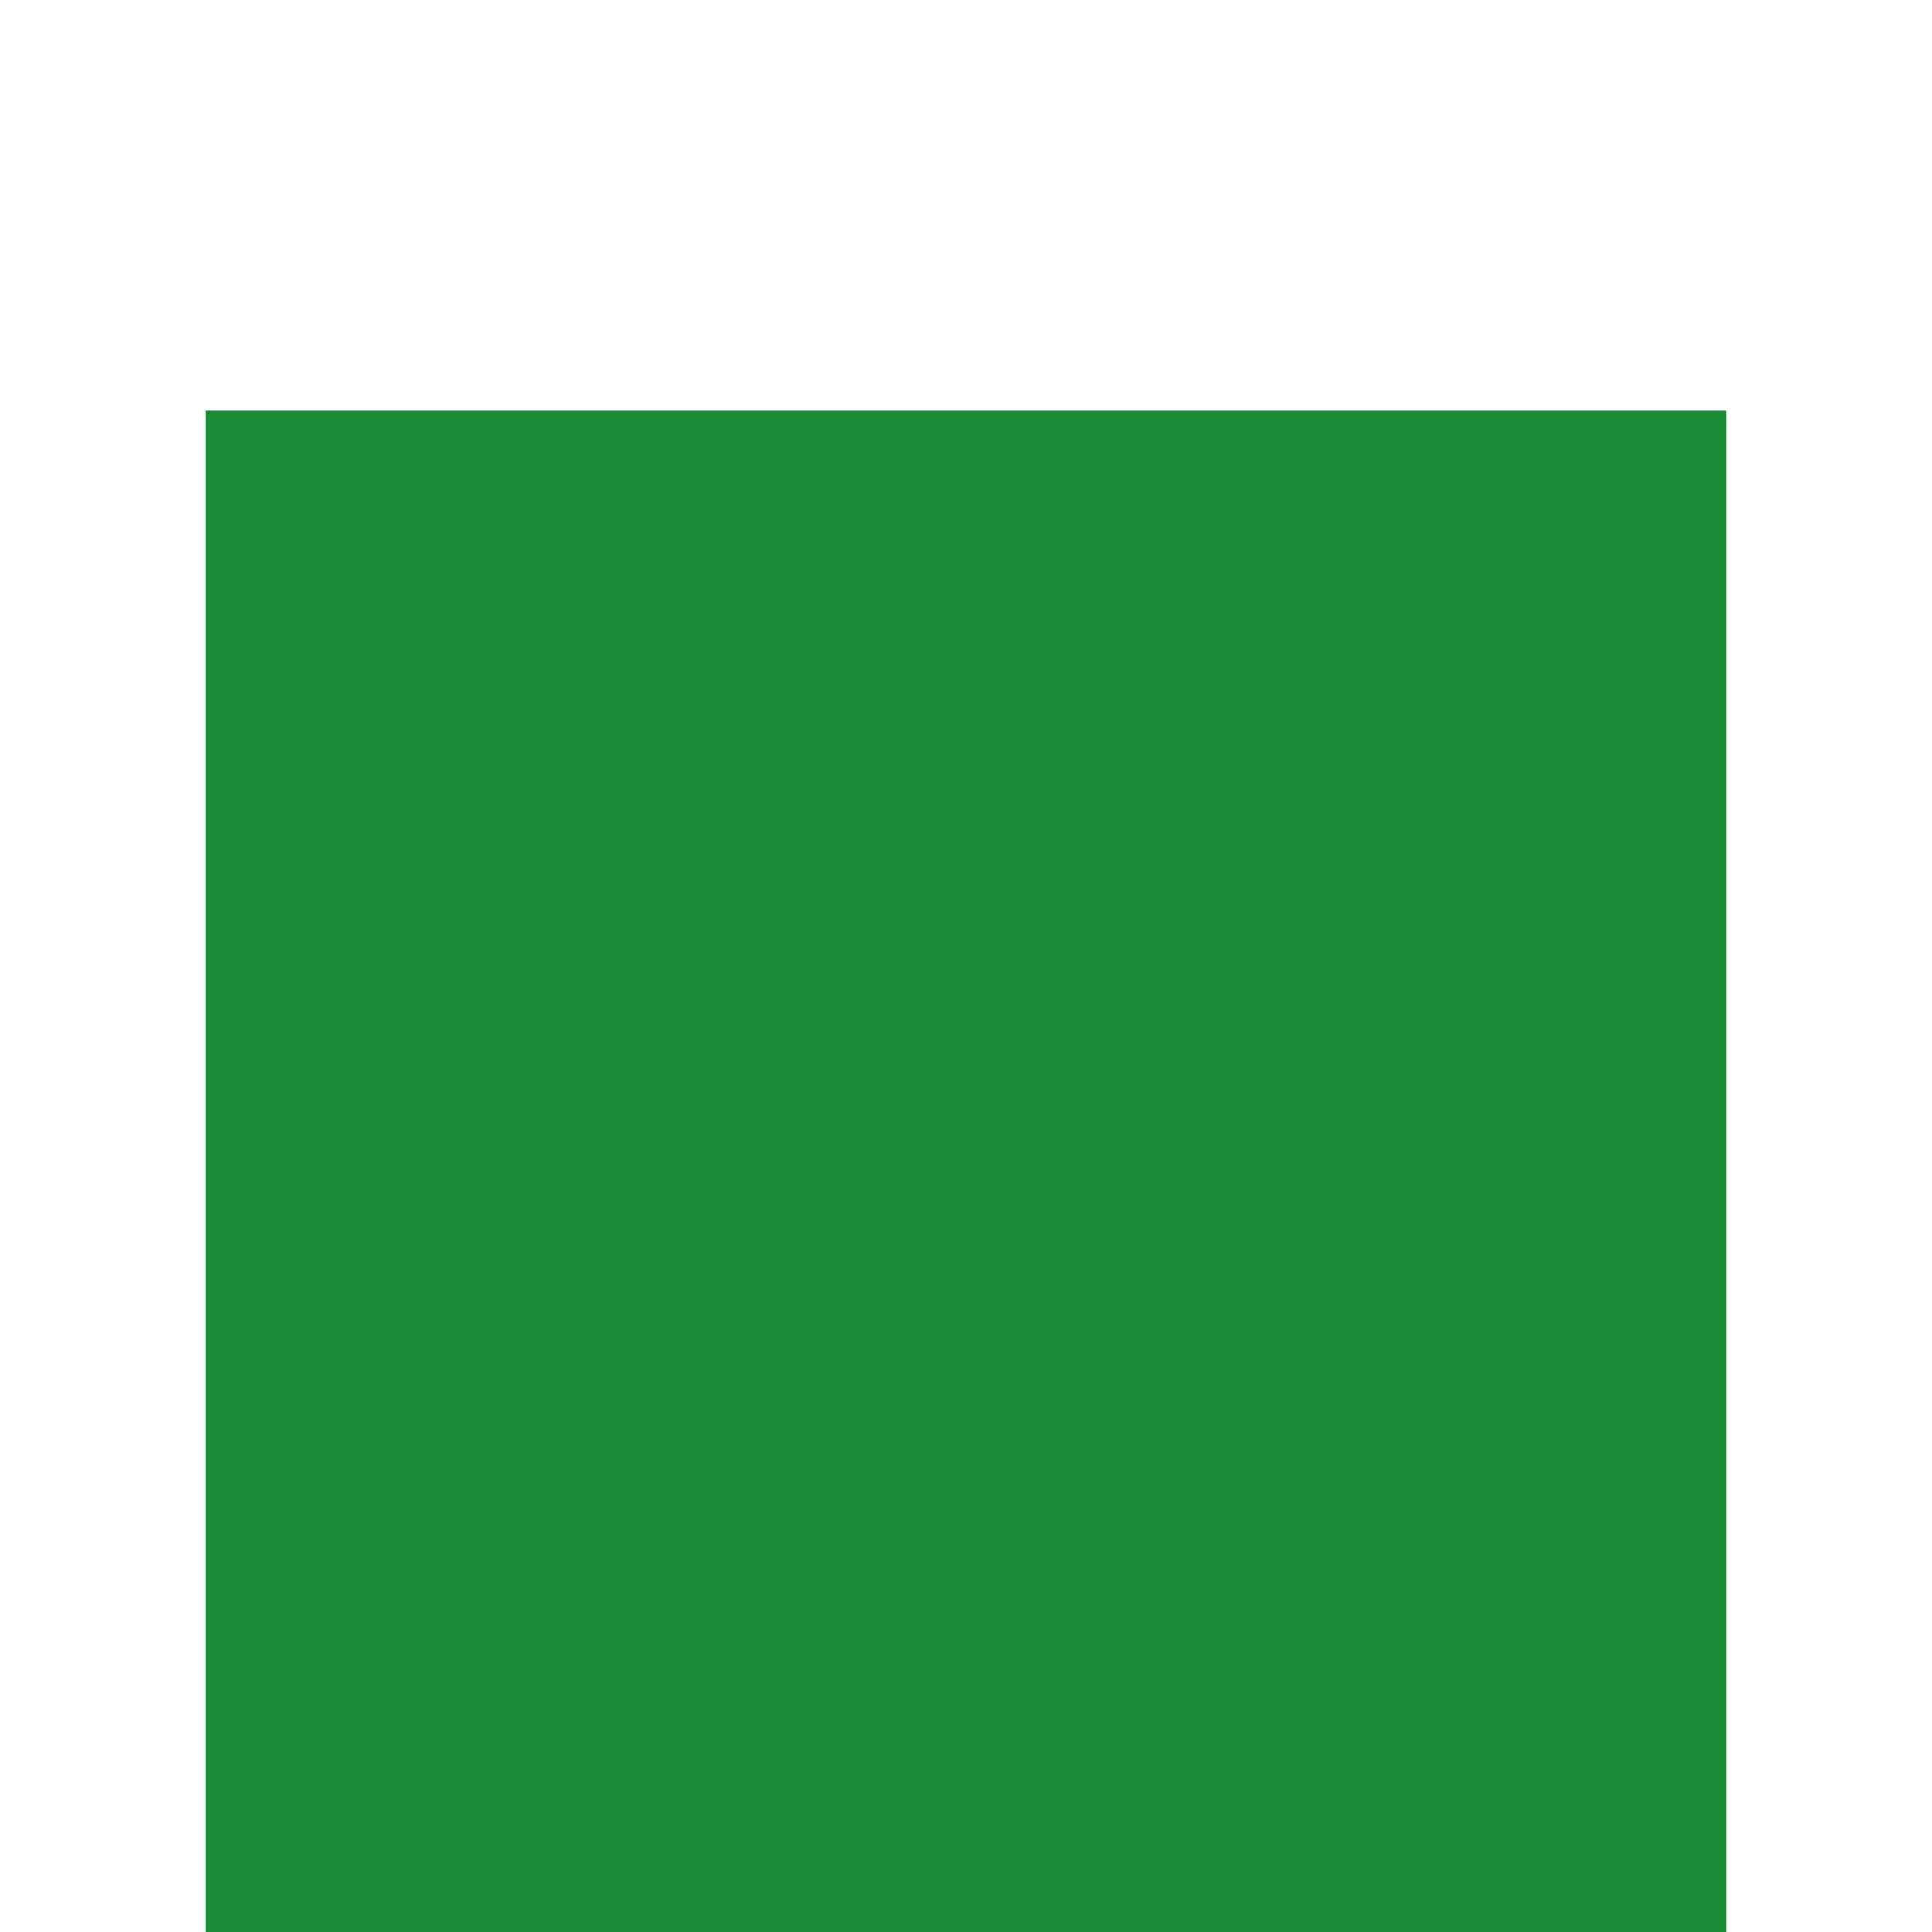
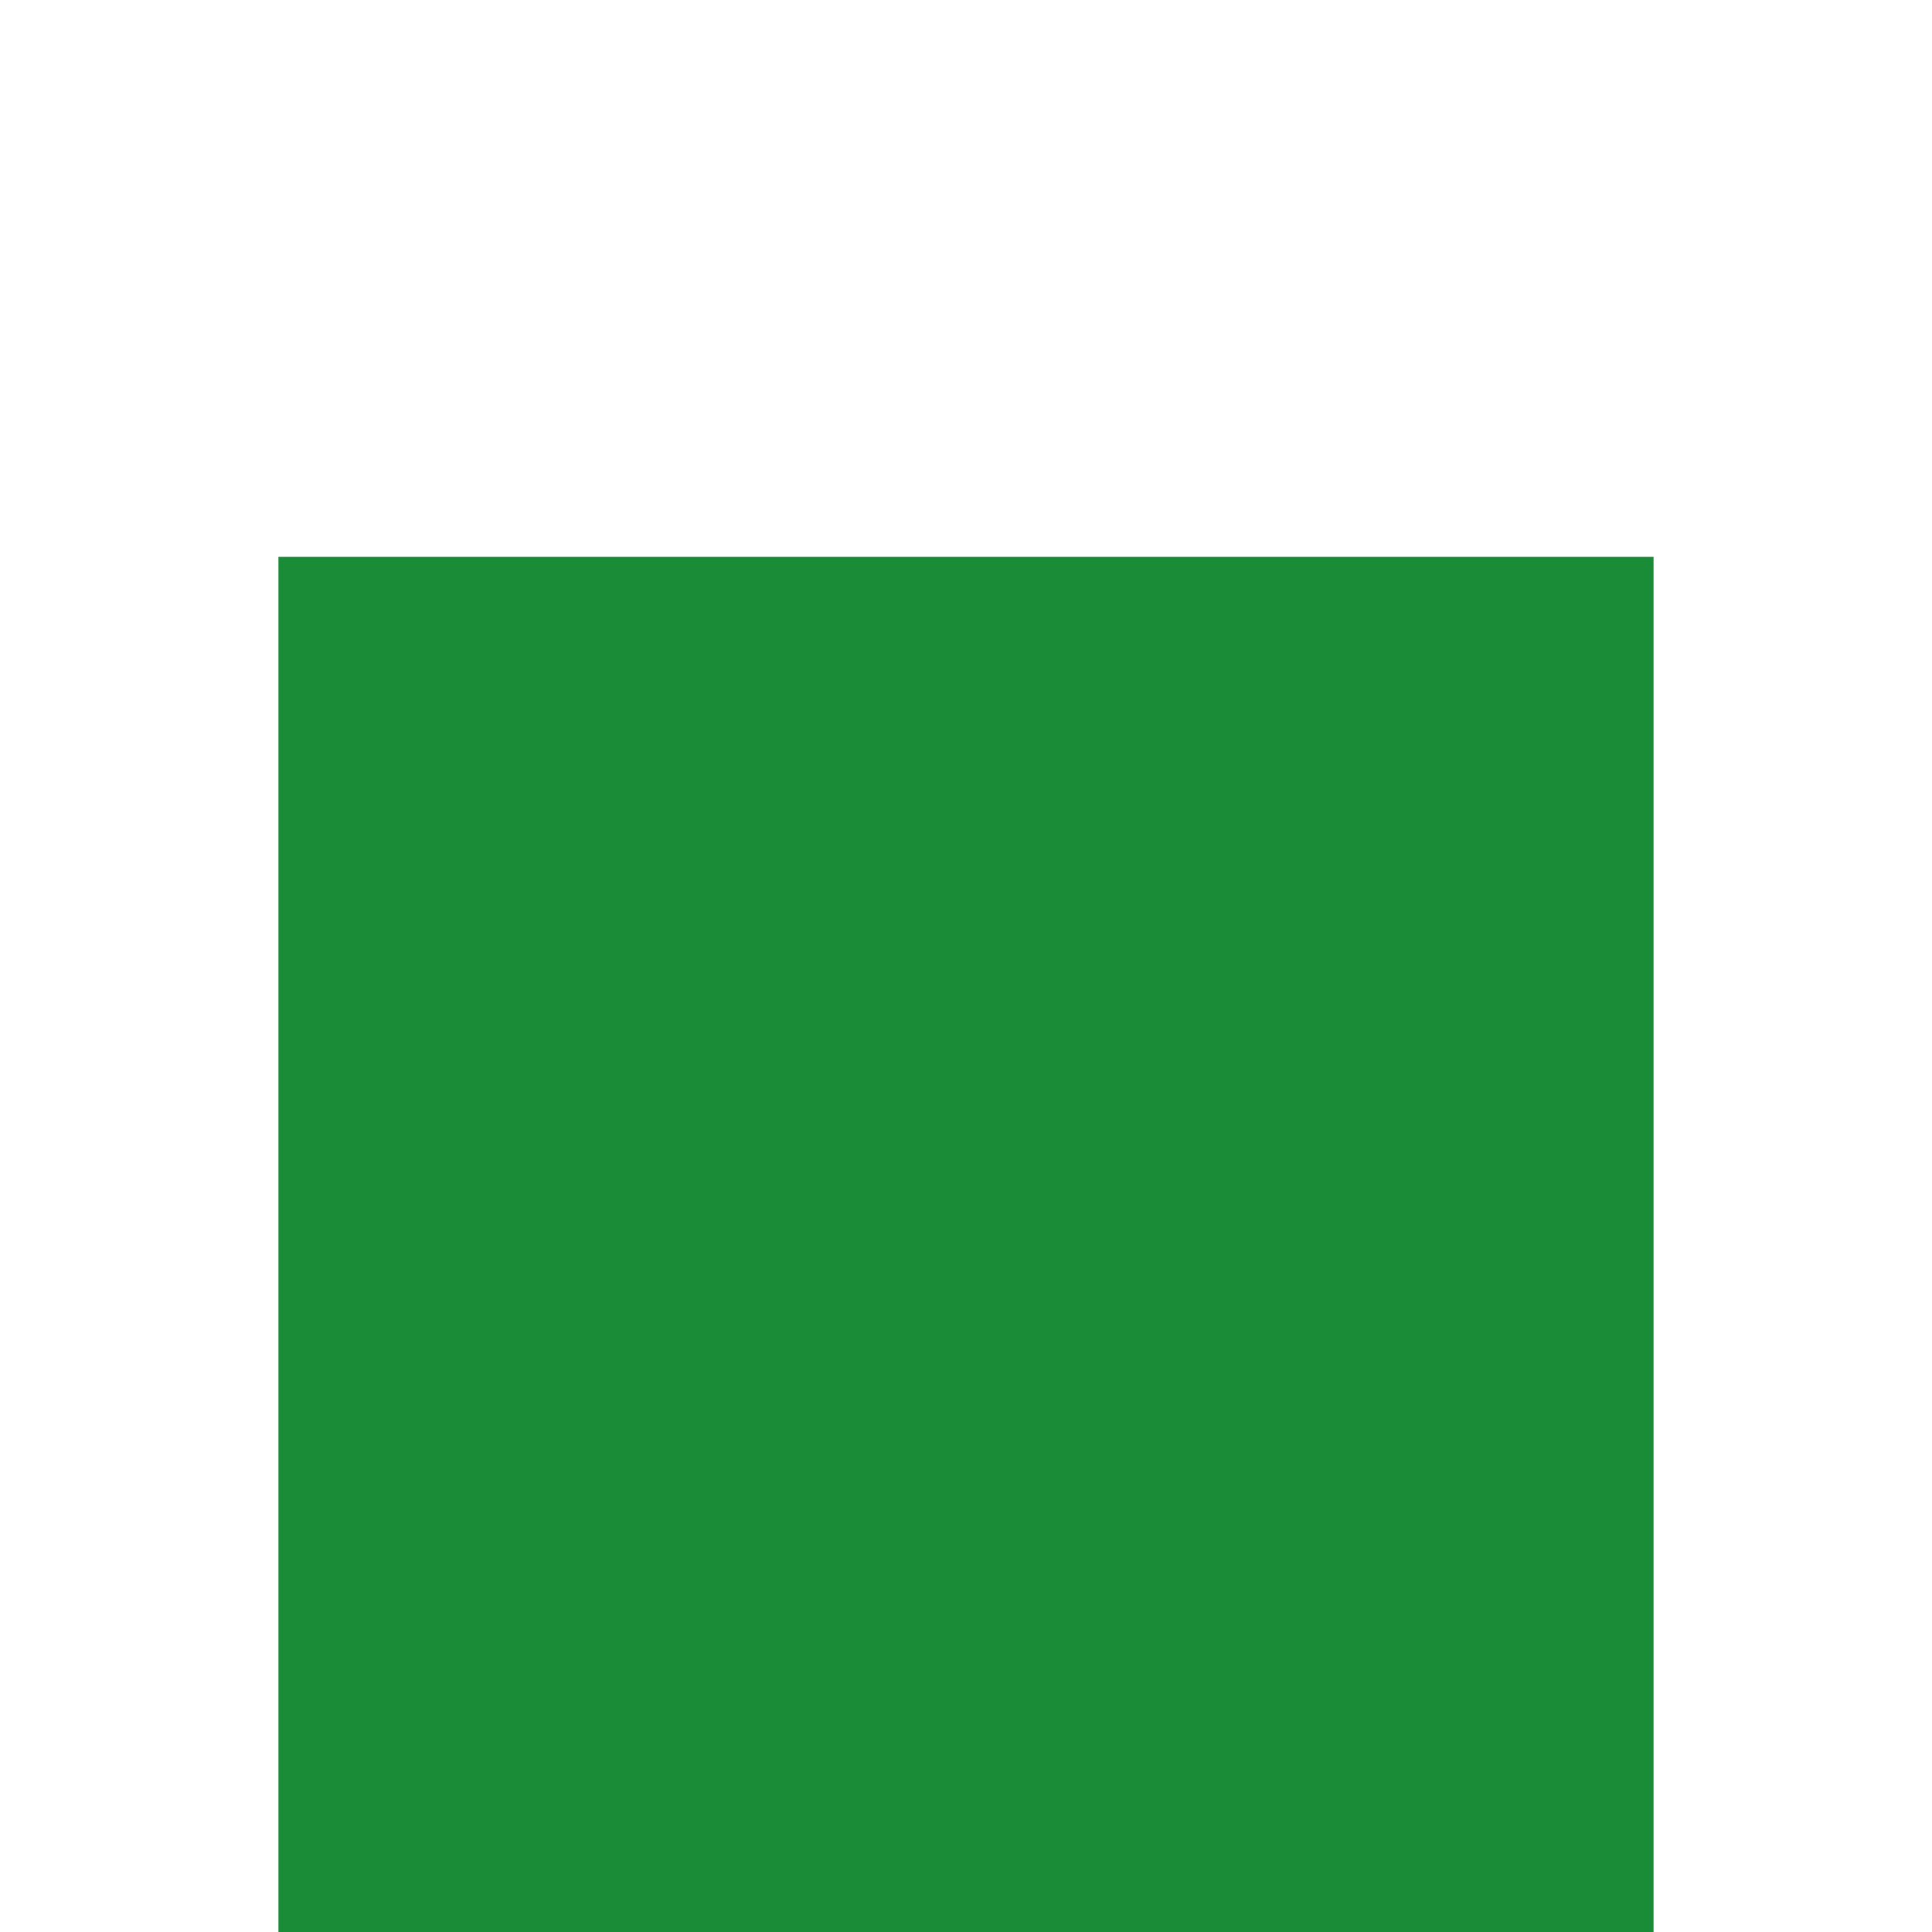
- <svg xmlns="http://www.w3.org/2000/svg" width="16" height="16" viewBox="0 -1 3.704 4.704" version="1.1" id="svg1">
+ <svg xmlns="http://www.w3.org/2000/svg" width="16" height="16" viewBox="0 -1.5 3.704 5.204" version="1.1" id="svg1">
  <defs id="defs1" />
  <rect style="fill:#1a8b37;stroke:none;stroke-width:0.67;stroke-linejoin:bevel;fill-opacity:1" id="rect1" width="3.704" height="3.704" x="0" y="0" />
</svg>
